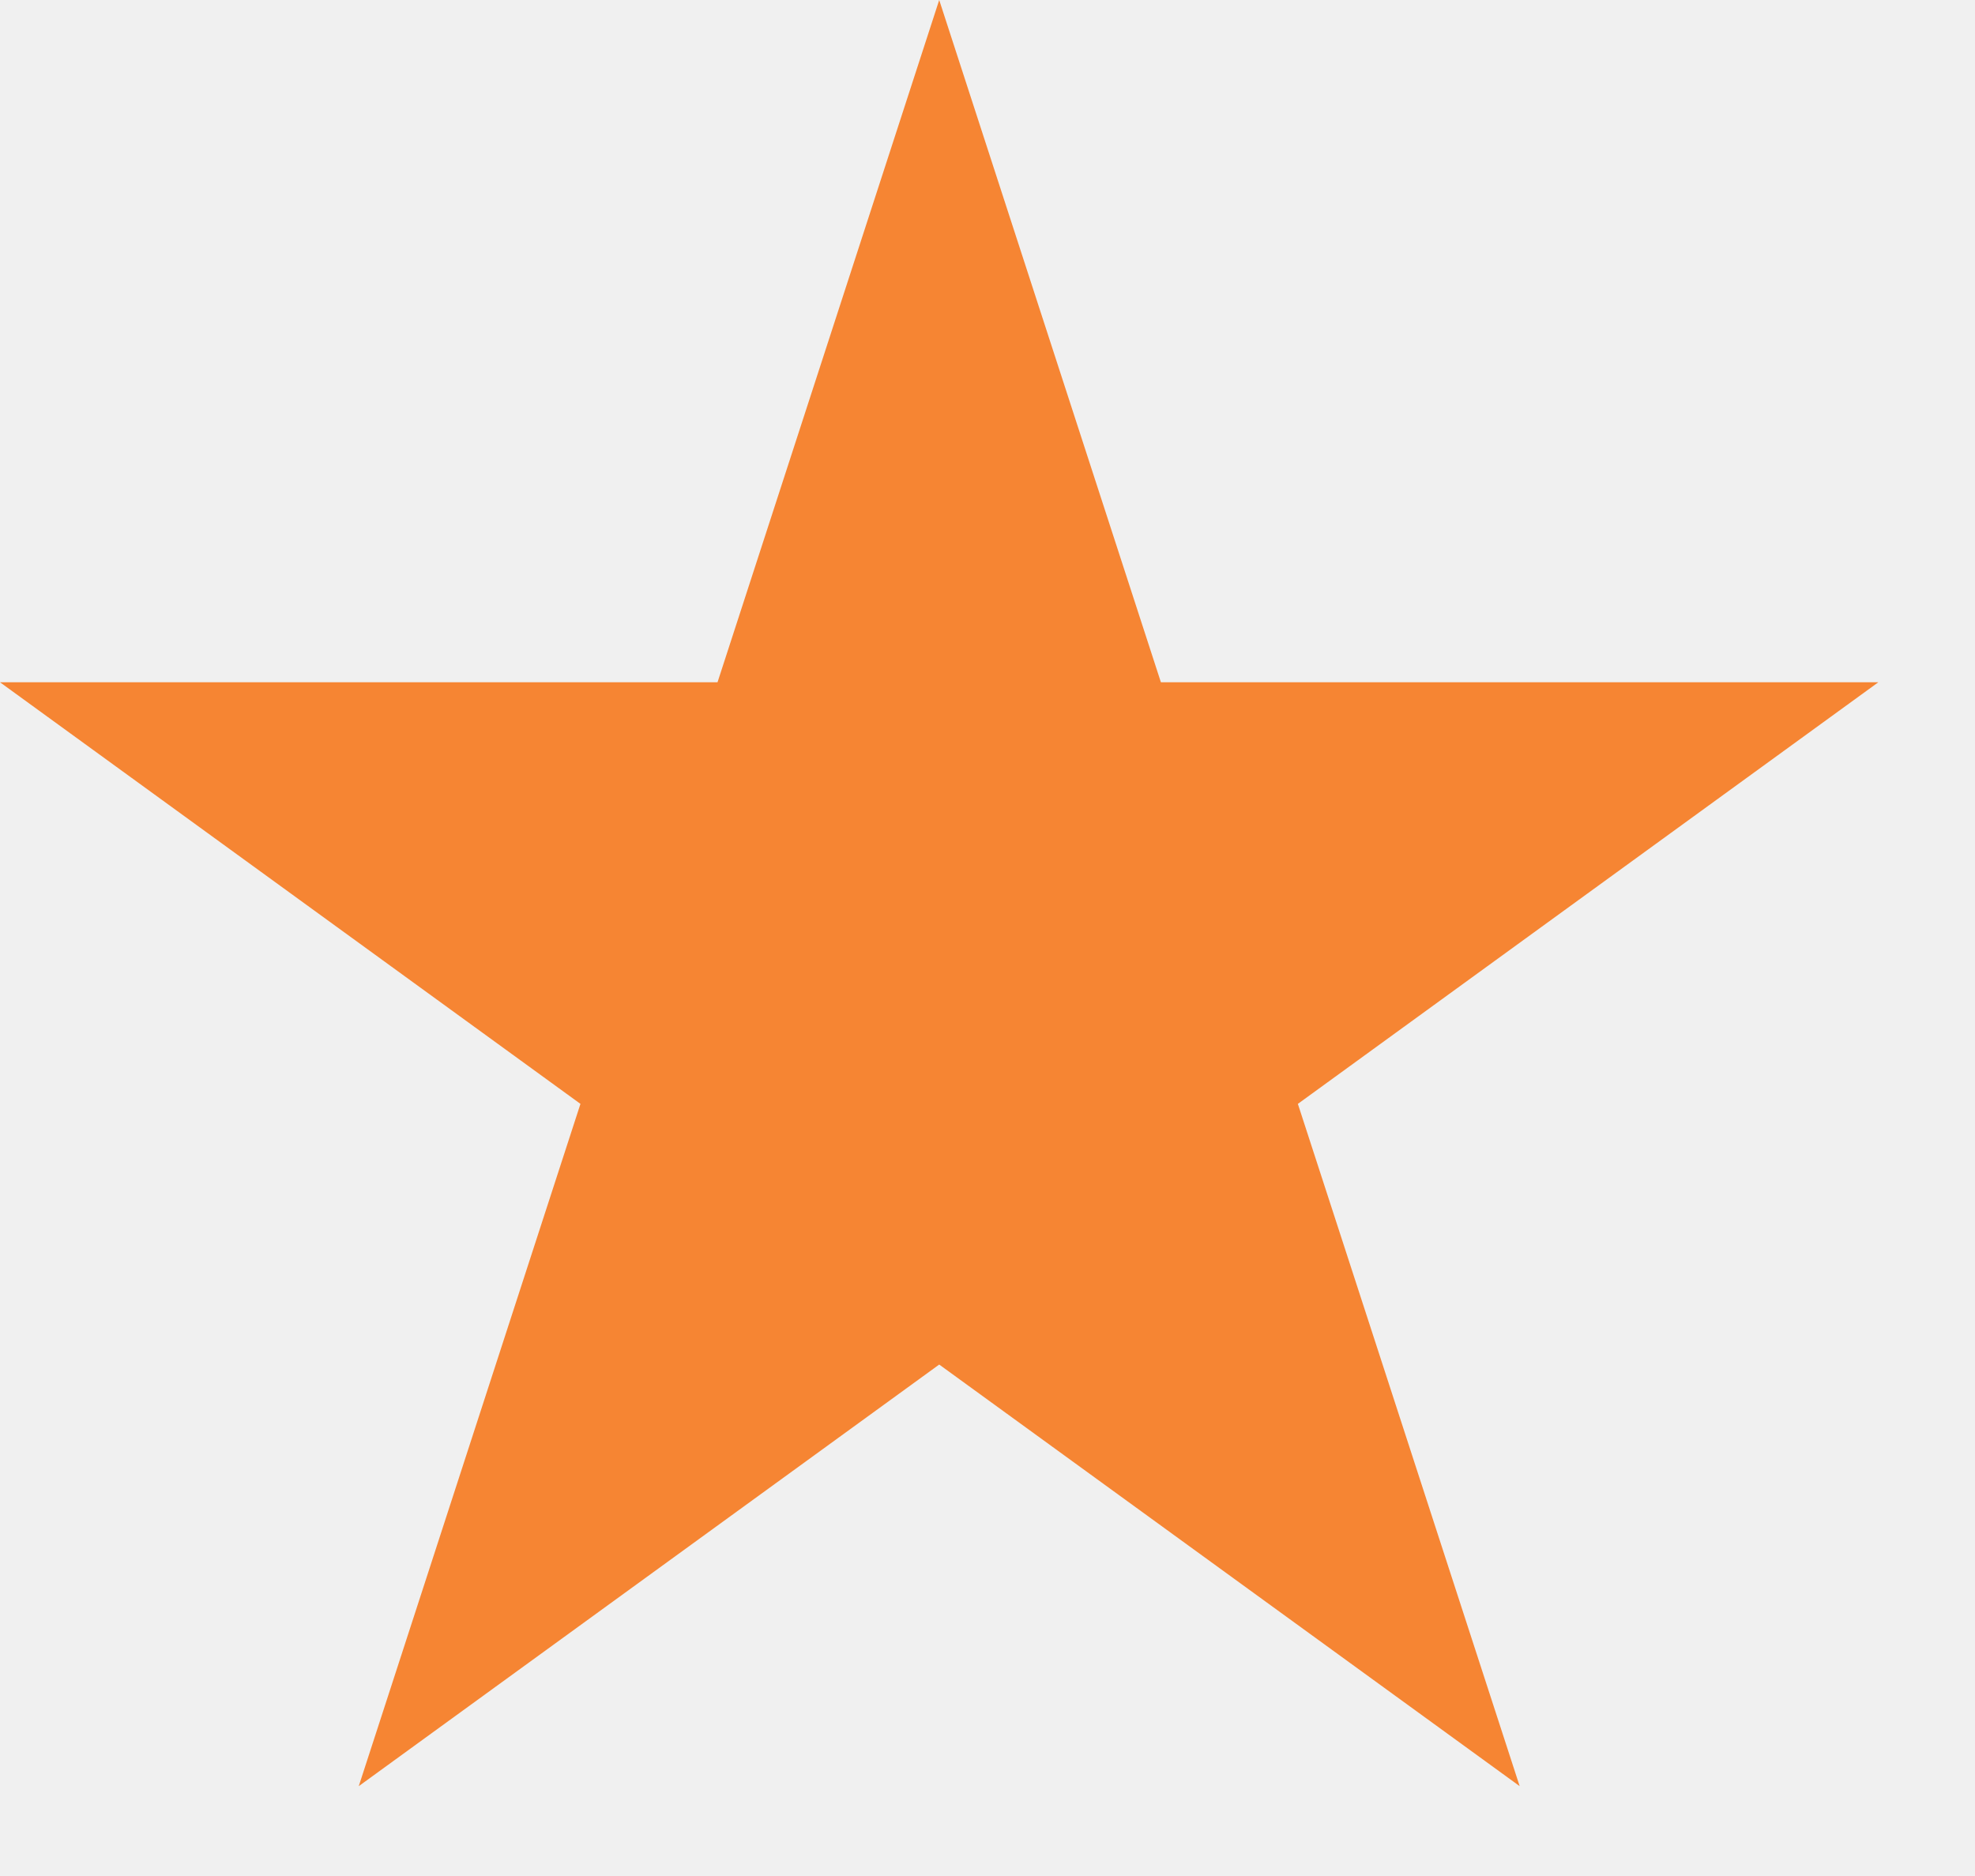
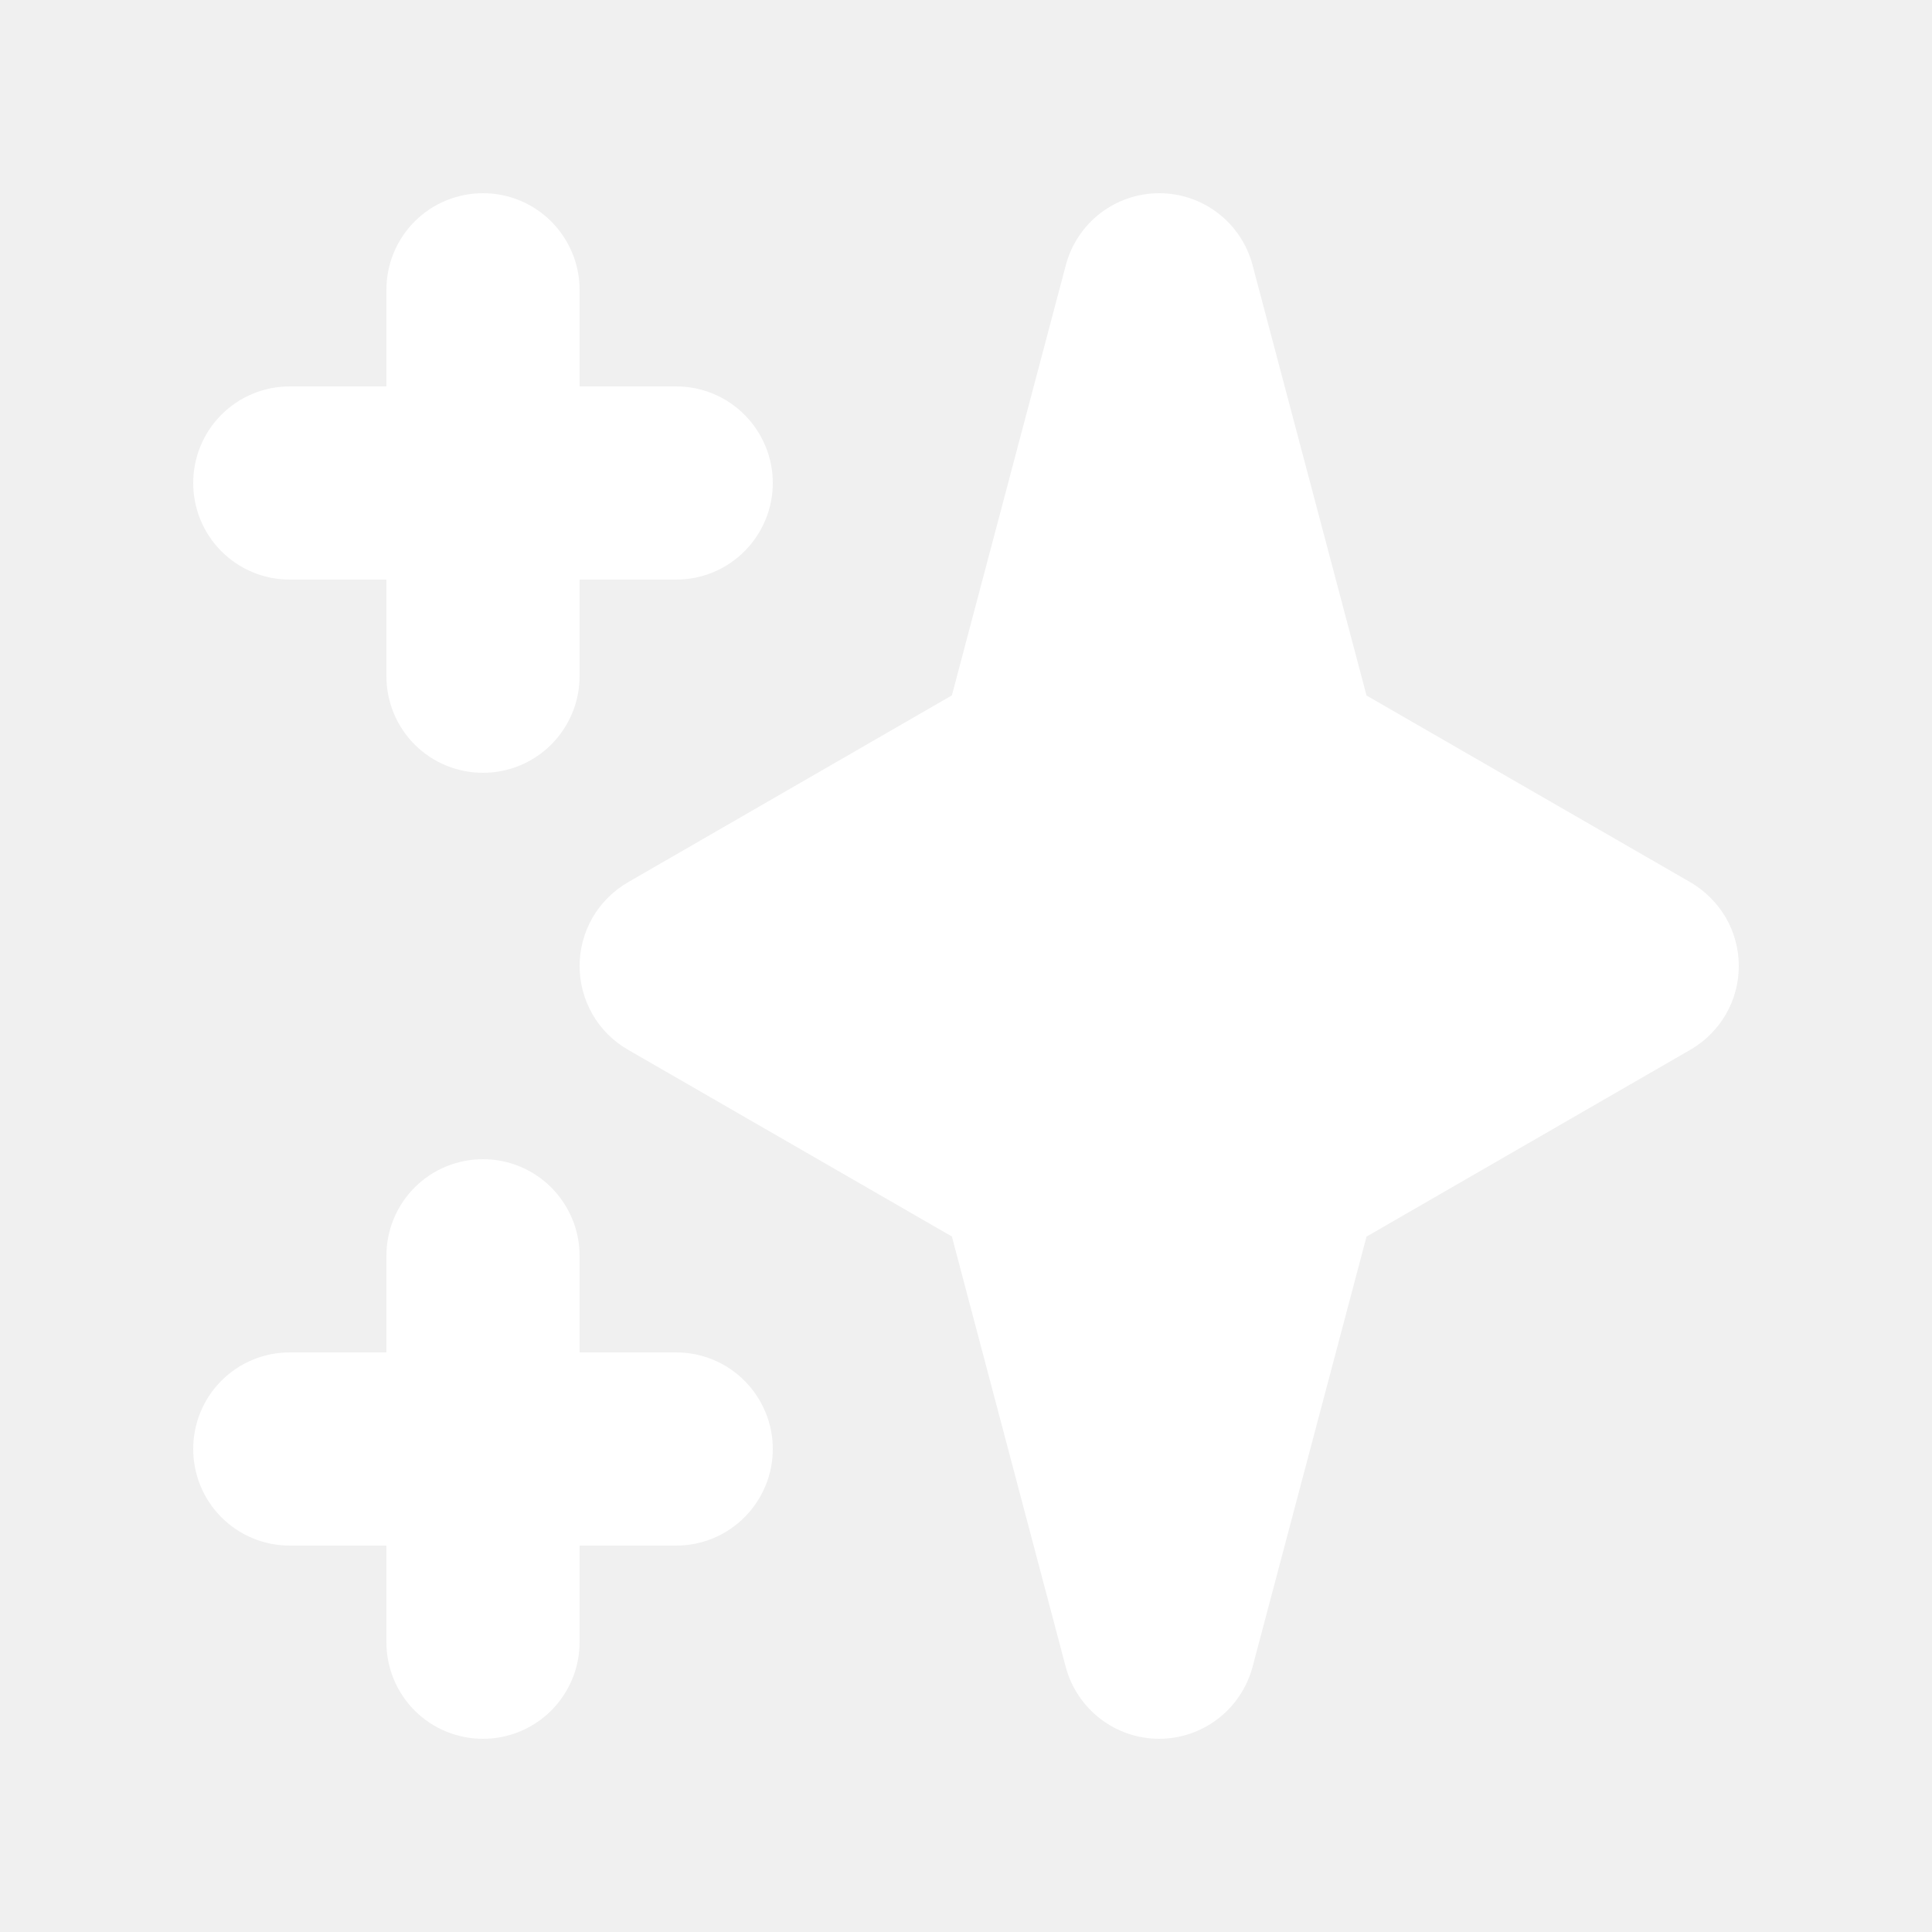
- <svg xmlns="http://www.w3.org/2000/svg" width="20" height="19" viewBox="0 0 20 19" fill="none">
-   <path d="M9.511 0L11.756 6.91H19.021L13.143 11.18L15.389 18.09L9.511 13.82L3.633 18.09L5.878 11.18L0 6.91H7.266L9.511 0Z" fill="#F68533" />
+ <svg xmlns="http://www.w3.org/2000/svg" width="16" height="16" viewBox="0 0 16 16" fill="none">
+   <path fill-rule="evenodd" clip-rule="evenodd" d="M9.6 1.6C9.776 1.6 9.948 1.658 10.088 1.766C10.228 1.874 10.328 2.025 10.373 2.195L11.317 5.76L14 7.307C14.121 7.378 14.222 7.479 14.293 7.6C14.363 7.722 14.4 7.86 14.4 8C14.4 8.141 14.363 8.278 14.293 8.4C14.222 8.522 14.121 8.623 14 8.693L11.317 10.241L10.373 13.805C10.327 13.975 10.227 14.126 10.087 14.234C9.947 14.341 9.776 14.4 9.599 14.4C9.423 14.4 9.251 14.341 9.112 14.234C8.972 14.126 8.871 13.975 8.826 13.805L7.883 10.24L5.2 8.693C5.078 8.623 4.977 8.522 4.907 8.4C4.837 8.278 4.8 8.141 4.8 8C4.8 7.86 4.837 7.722 4.907 7.6C4.977 7.479 5.078 7.378 5.2 7.307L7.883 5.759L8.827 2.195C8.872 2.025 8.972 1.874 9.112 1.766C9.252 1.659 9.423 1.6 9.6 1.6Z" fill="white" />
+   <path d="M4.565 9.834C4.415 9.684 4.212 9.6 4 9.6C3.787 9.6 3.584 9.684 3.434 9.834C3.284 9.984 3.2 10.188 3.2 10.4V11.2H2.4C2.187 11.2 1.984 11.284 1.834 11.434C1.684 11.584 1.6 11.788 1.6 12C1.6 12.212 1.684 12.416 1.834 12.566C1.984 12.716 2.187 12.8 2.4 12.8H3.2V13.6C3.2 13.812 3.284 14.016 3.434 14.166C3.584 14.316 3.787 14.4 4 14.4C4.212 14.4 4.415 14.316 4.565 14.166C4.715 14.016 4.8 13.812 4.8 13.6V12.8H5.6C5.812 12.8 6.015 12.716 6.165 12.566C6.315 12.416 6.4 12.212 6.4 12C6.4 11.788 6.315 11.584 6.165 11.434C6.015 11.284 5.812 11.2 5.6 11.2H4.8V10.4C4.8 10.188 4.715 9.984 4.565 9.834Z" fill="white" />
+   <path d="M4.565 1.834C4.415 1.684 4.212 1.6 4 1.6C3.787 1.6 3.584 1.684 3.434 1.834C3.284 1.984 3.2 2.188 3.2 2.4V3.2H2.4C2.187 3.2 1.984 3.284 1.834 3.434C1.684 3.584 1.6 3.788 1.6 4C1.6 4.212 1.684 4.416 1.834 4.566C1.984 4.716 2.187 4.8 2.4 4.8H3.2V5.6C3.2 5.812 3.284 6.016 3.434 6.166C3.584 6.316 3.787 6.4 4 6.4C4.212 6.4 4.415 6.316 4.565 6.166C4.715 6.016 4.8 5.812 4.8 5.6V4.8H5.6C5.812 4.8 6.015 4.716 6.165 4.566C6.315 4.416 6.4 4.212 6.4 4C6.4 3.788 6.315 3.584 6.165 3.434C6.015 3.284 5.812 3.2 5.6 3.2H4.8V2.4C4.8 2.188 4.715 1.984 4.565 1.834Z" fill="white" />
</svg>
